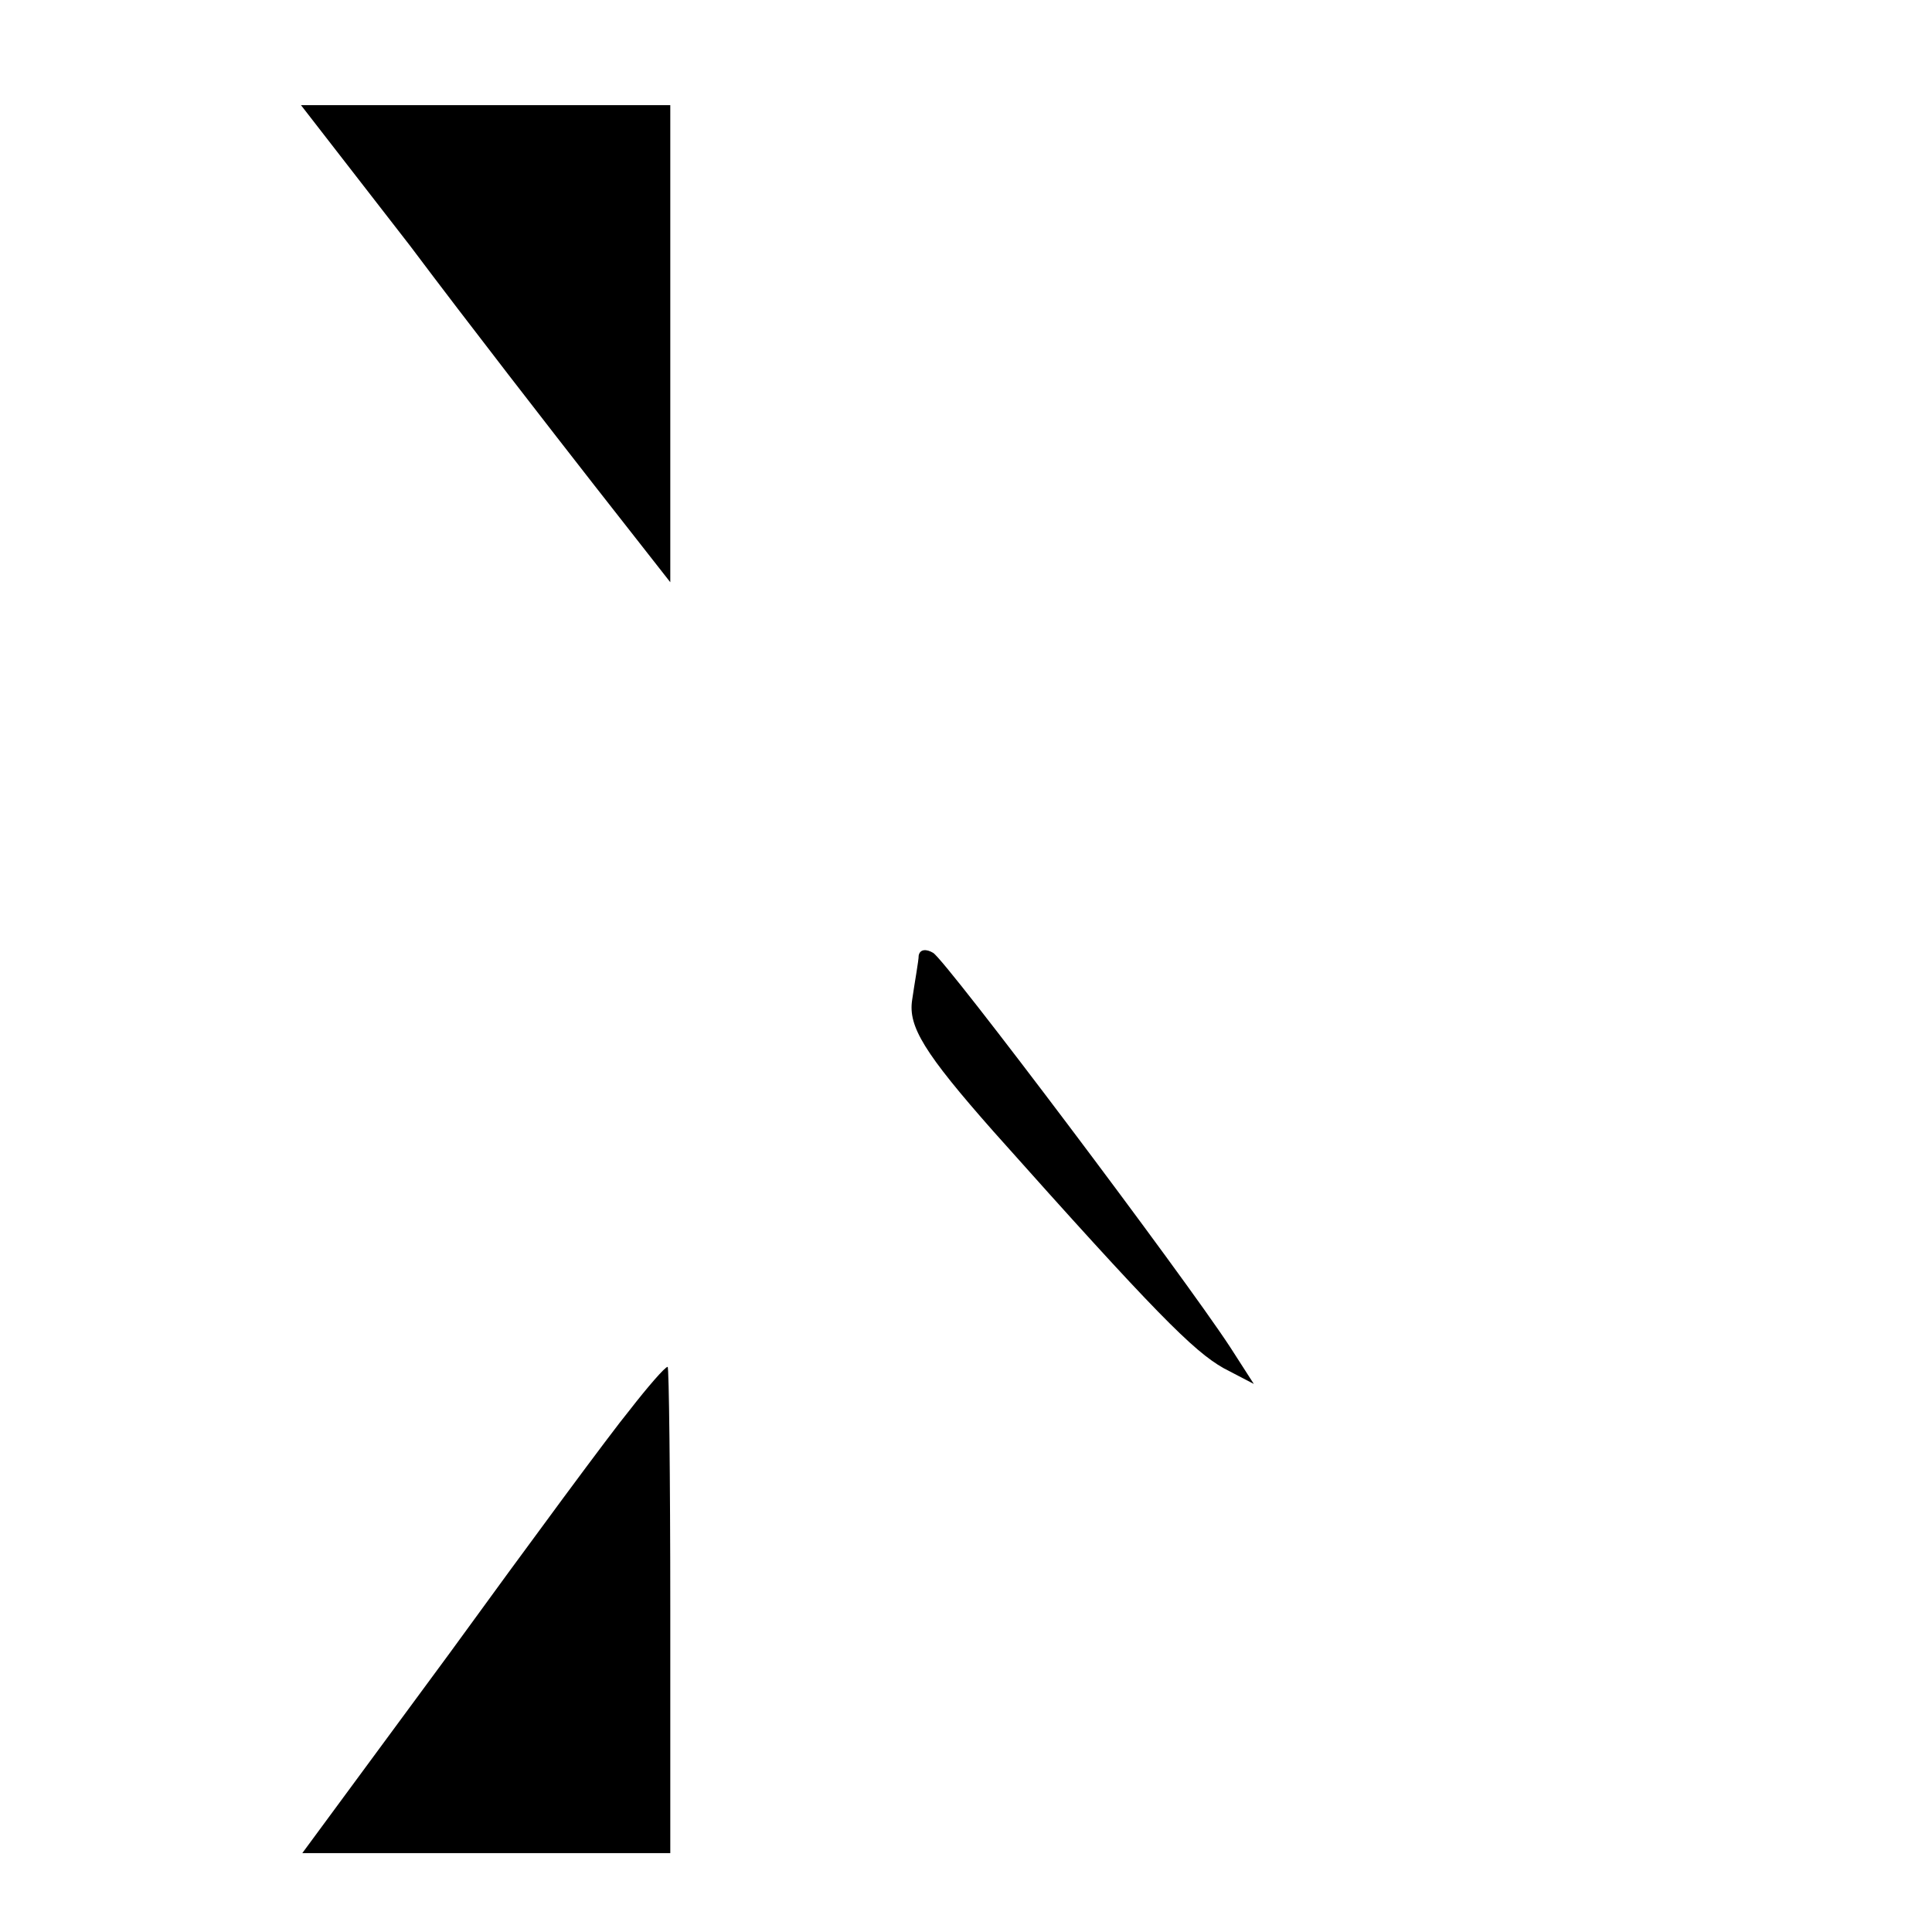
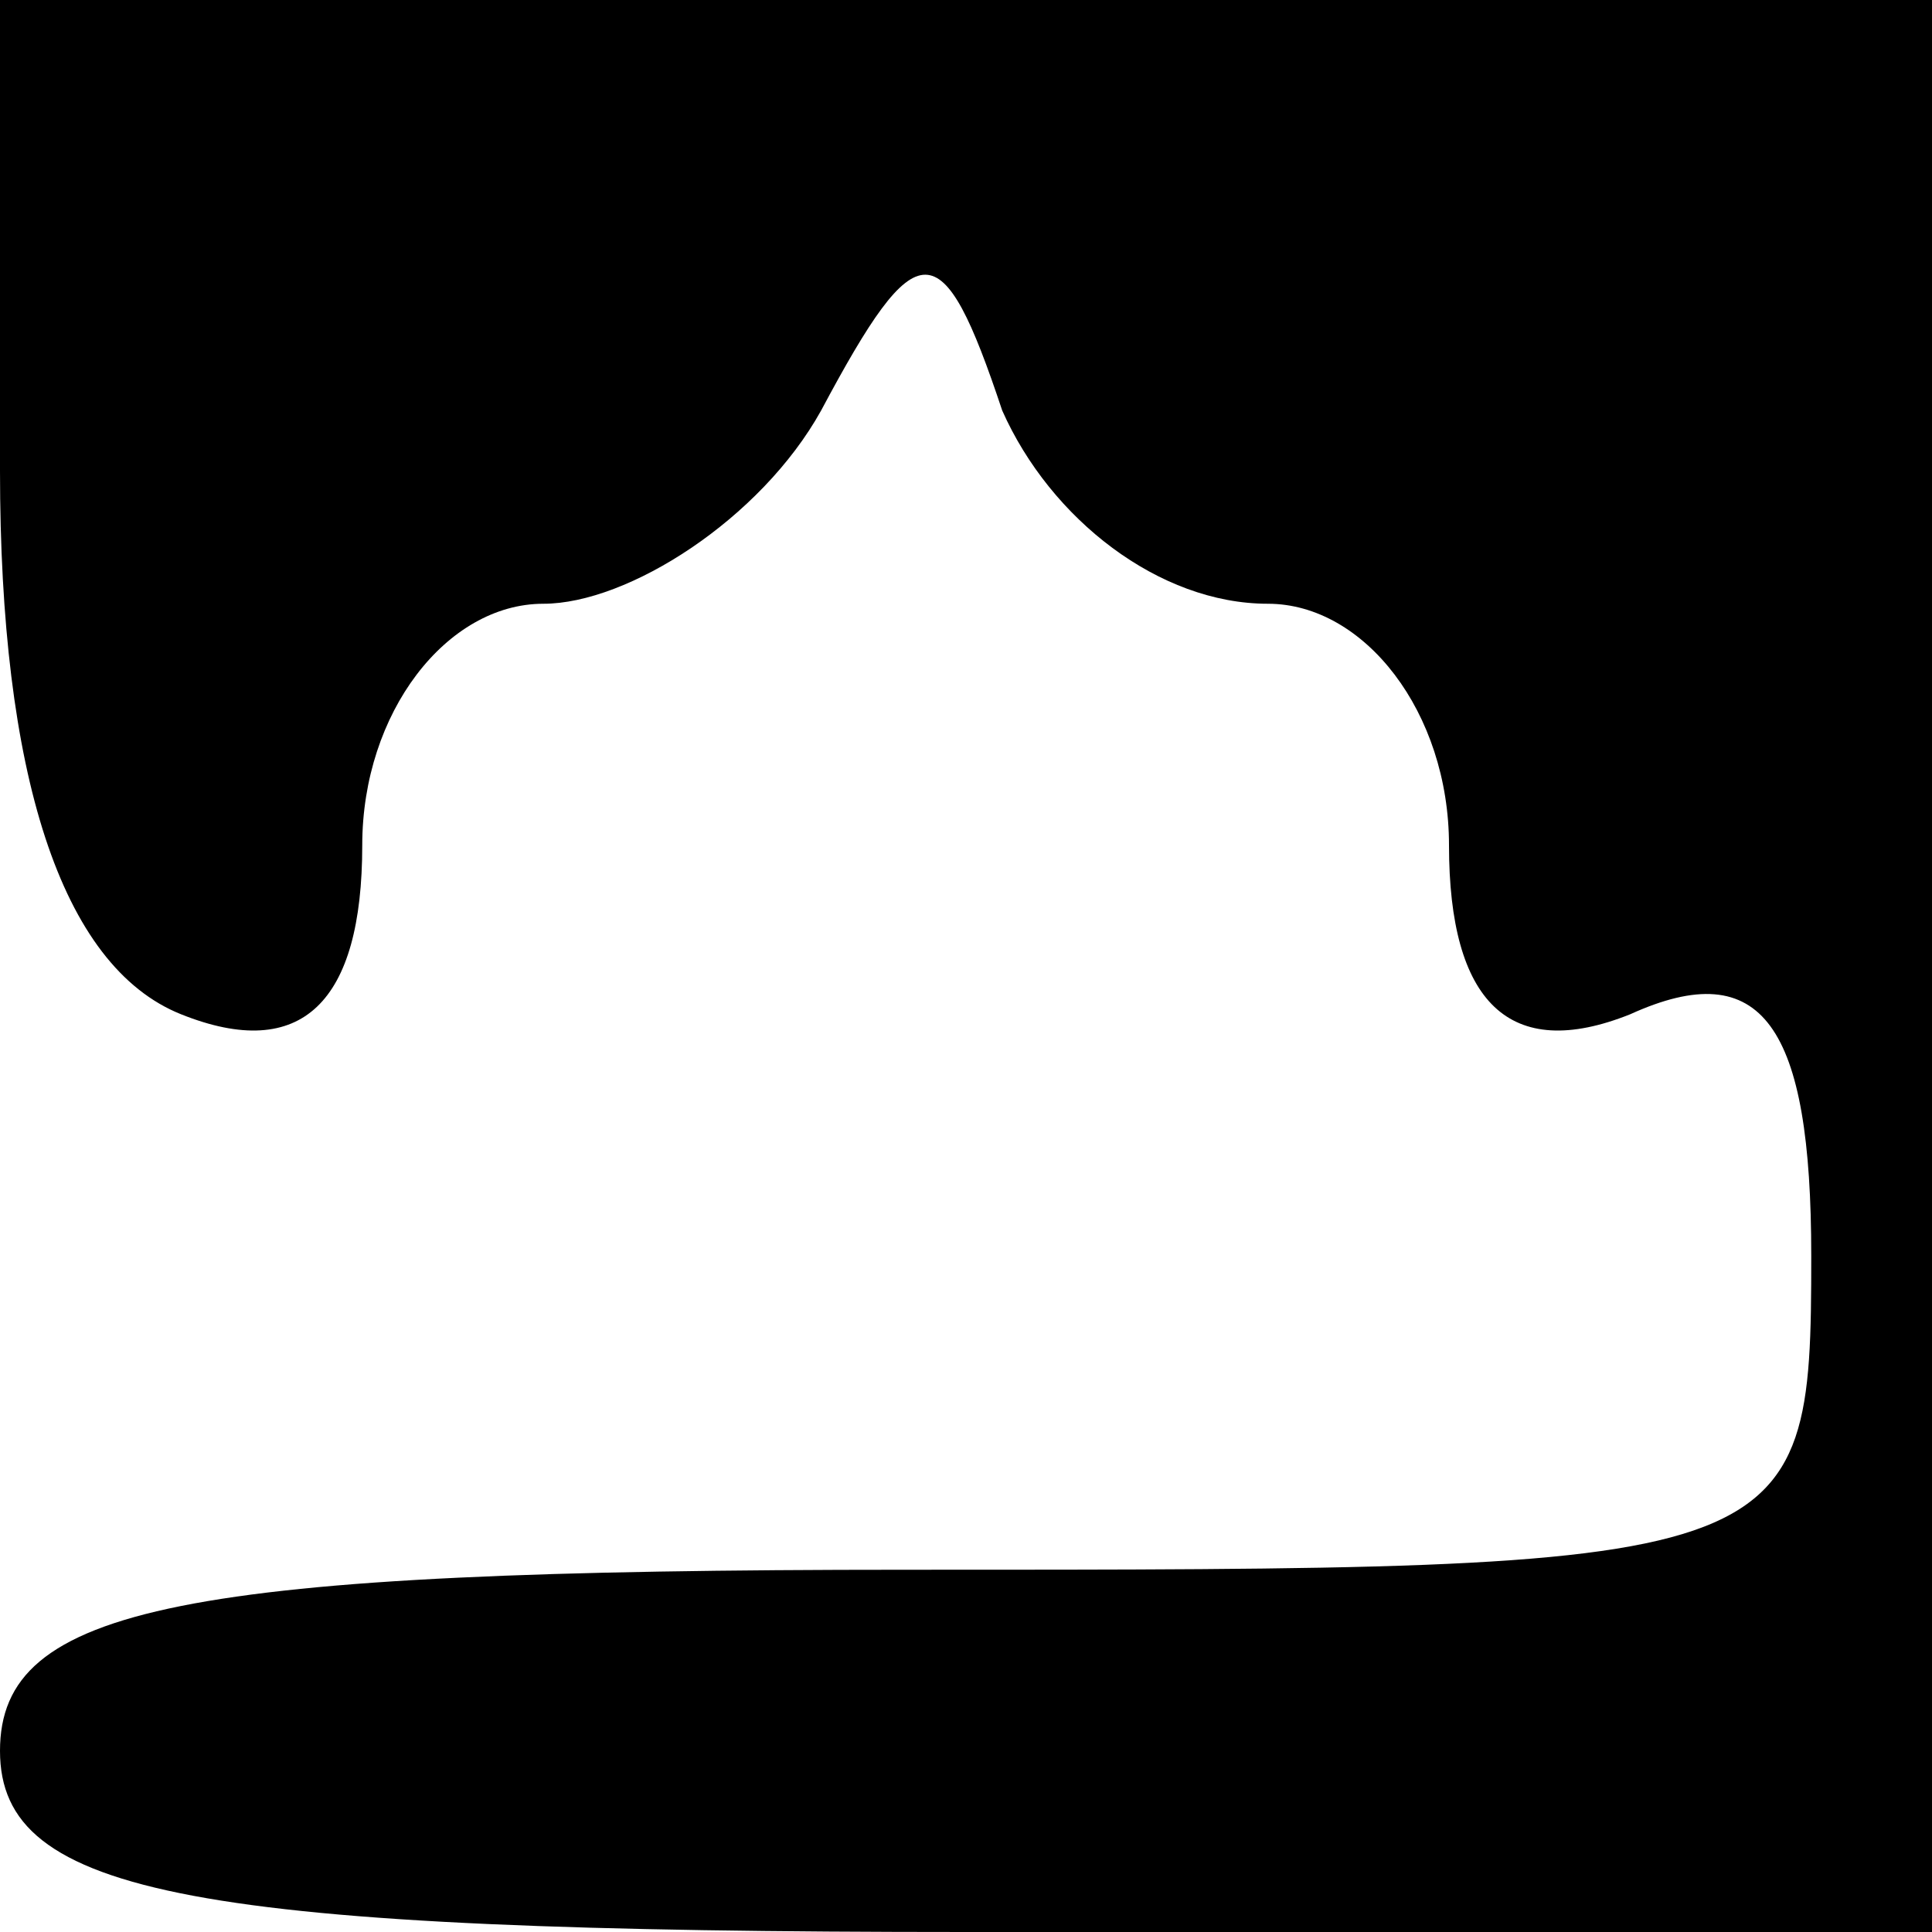
- <svg xmlns="http://www.w3.org/2000/svg" version="1.0" width="147pt" height="147pt" viewBox="0 0 147 147" preserveAspectRatio="xMidYMid meet">
-   <g transform="translate(0,147) scale(0.1,-0.1)" fill="#000000" stroke="none">
-     <path d="M312 1283 c45 -60 108 -141 140 -182 l58 -74 0 182 0 181 -140 0 -141 0 83 -107z" />
-     <path d="M699 743 c0 -4 -3 -20 -5 -34 -3 -20 9 -40 62 -100 123 -138 152 -167 175 -180 l23 -12 -18 28 c-36 55 -216 294 -226 300 -5 3 -10 3 -11 -2z" />
-     <path d="M479 397 c-14 -17 -76 -101 -137 -185 l-112 -152 140 0 140 0 0 185 c0 102 -1 185 -2 185 -2 0 -15 -15 -29 -33z" />
+ <svg xmlns="http://www.w3.org/2000/svg" version="1.0" width="16pt" height="16pt" viewBox="0 0 16 16" preserveAspectRatio="xMidYMid meet">
+   <g transform="translate(0,16) scale(0.1,-0.1)" fill="#000000" stroke="none">
+     <path d="M0 121 c0 -25 5 -41 15 -45 10 -4 15 1 15 14 0 11 7 20 15 20 7 0 18 7 23 16 8 15 10 15 15 0 4 -9 13 -16 22 -16 8 0 15 -9 15 -20 0 -13 5 -18 15 -14 11 5 15 -1 15 -20 0 -26 -1 -26 -75 -26 -60 0 -75 -3 -75 -15 0 -12 16 -15 80 -15 l80 0 0 80 0 80 -80 0 -80 0 0 -39z" />
  </g>
</svg>
